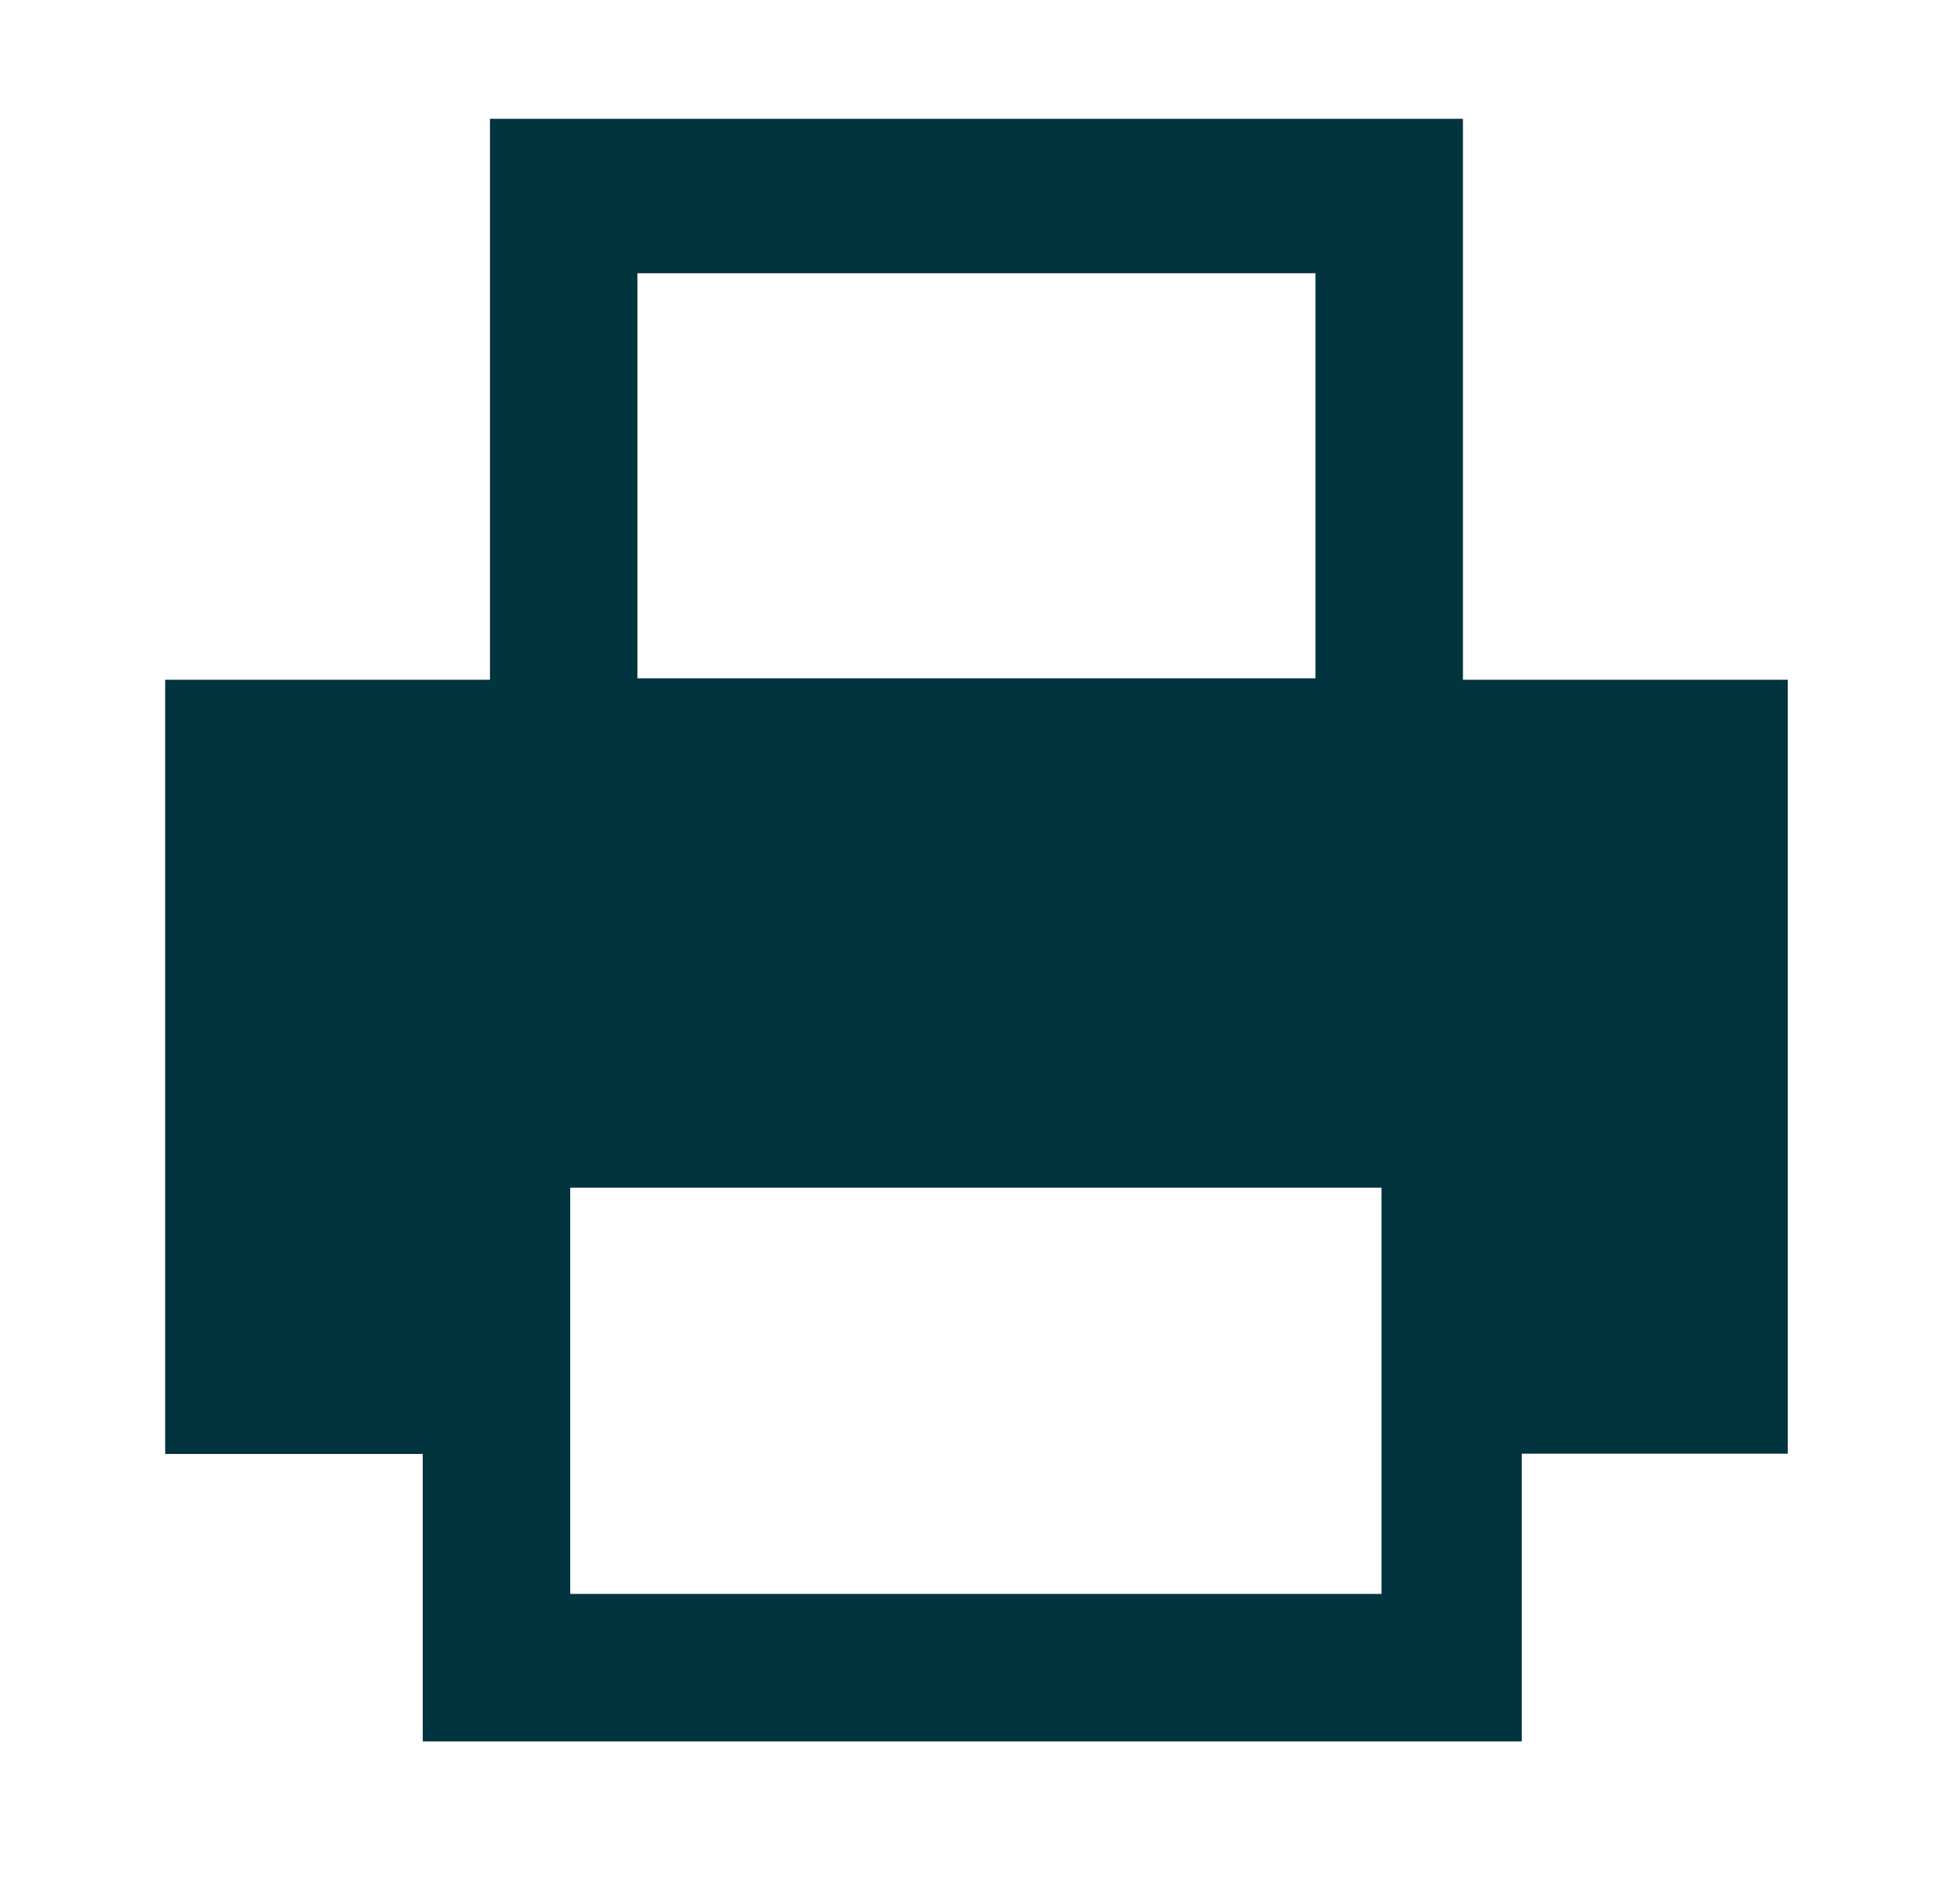
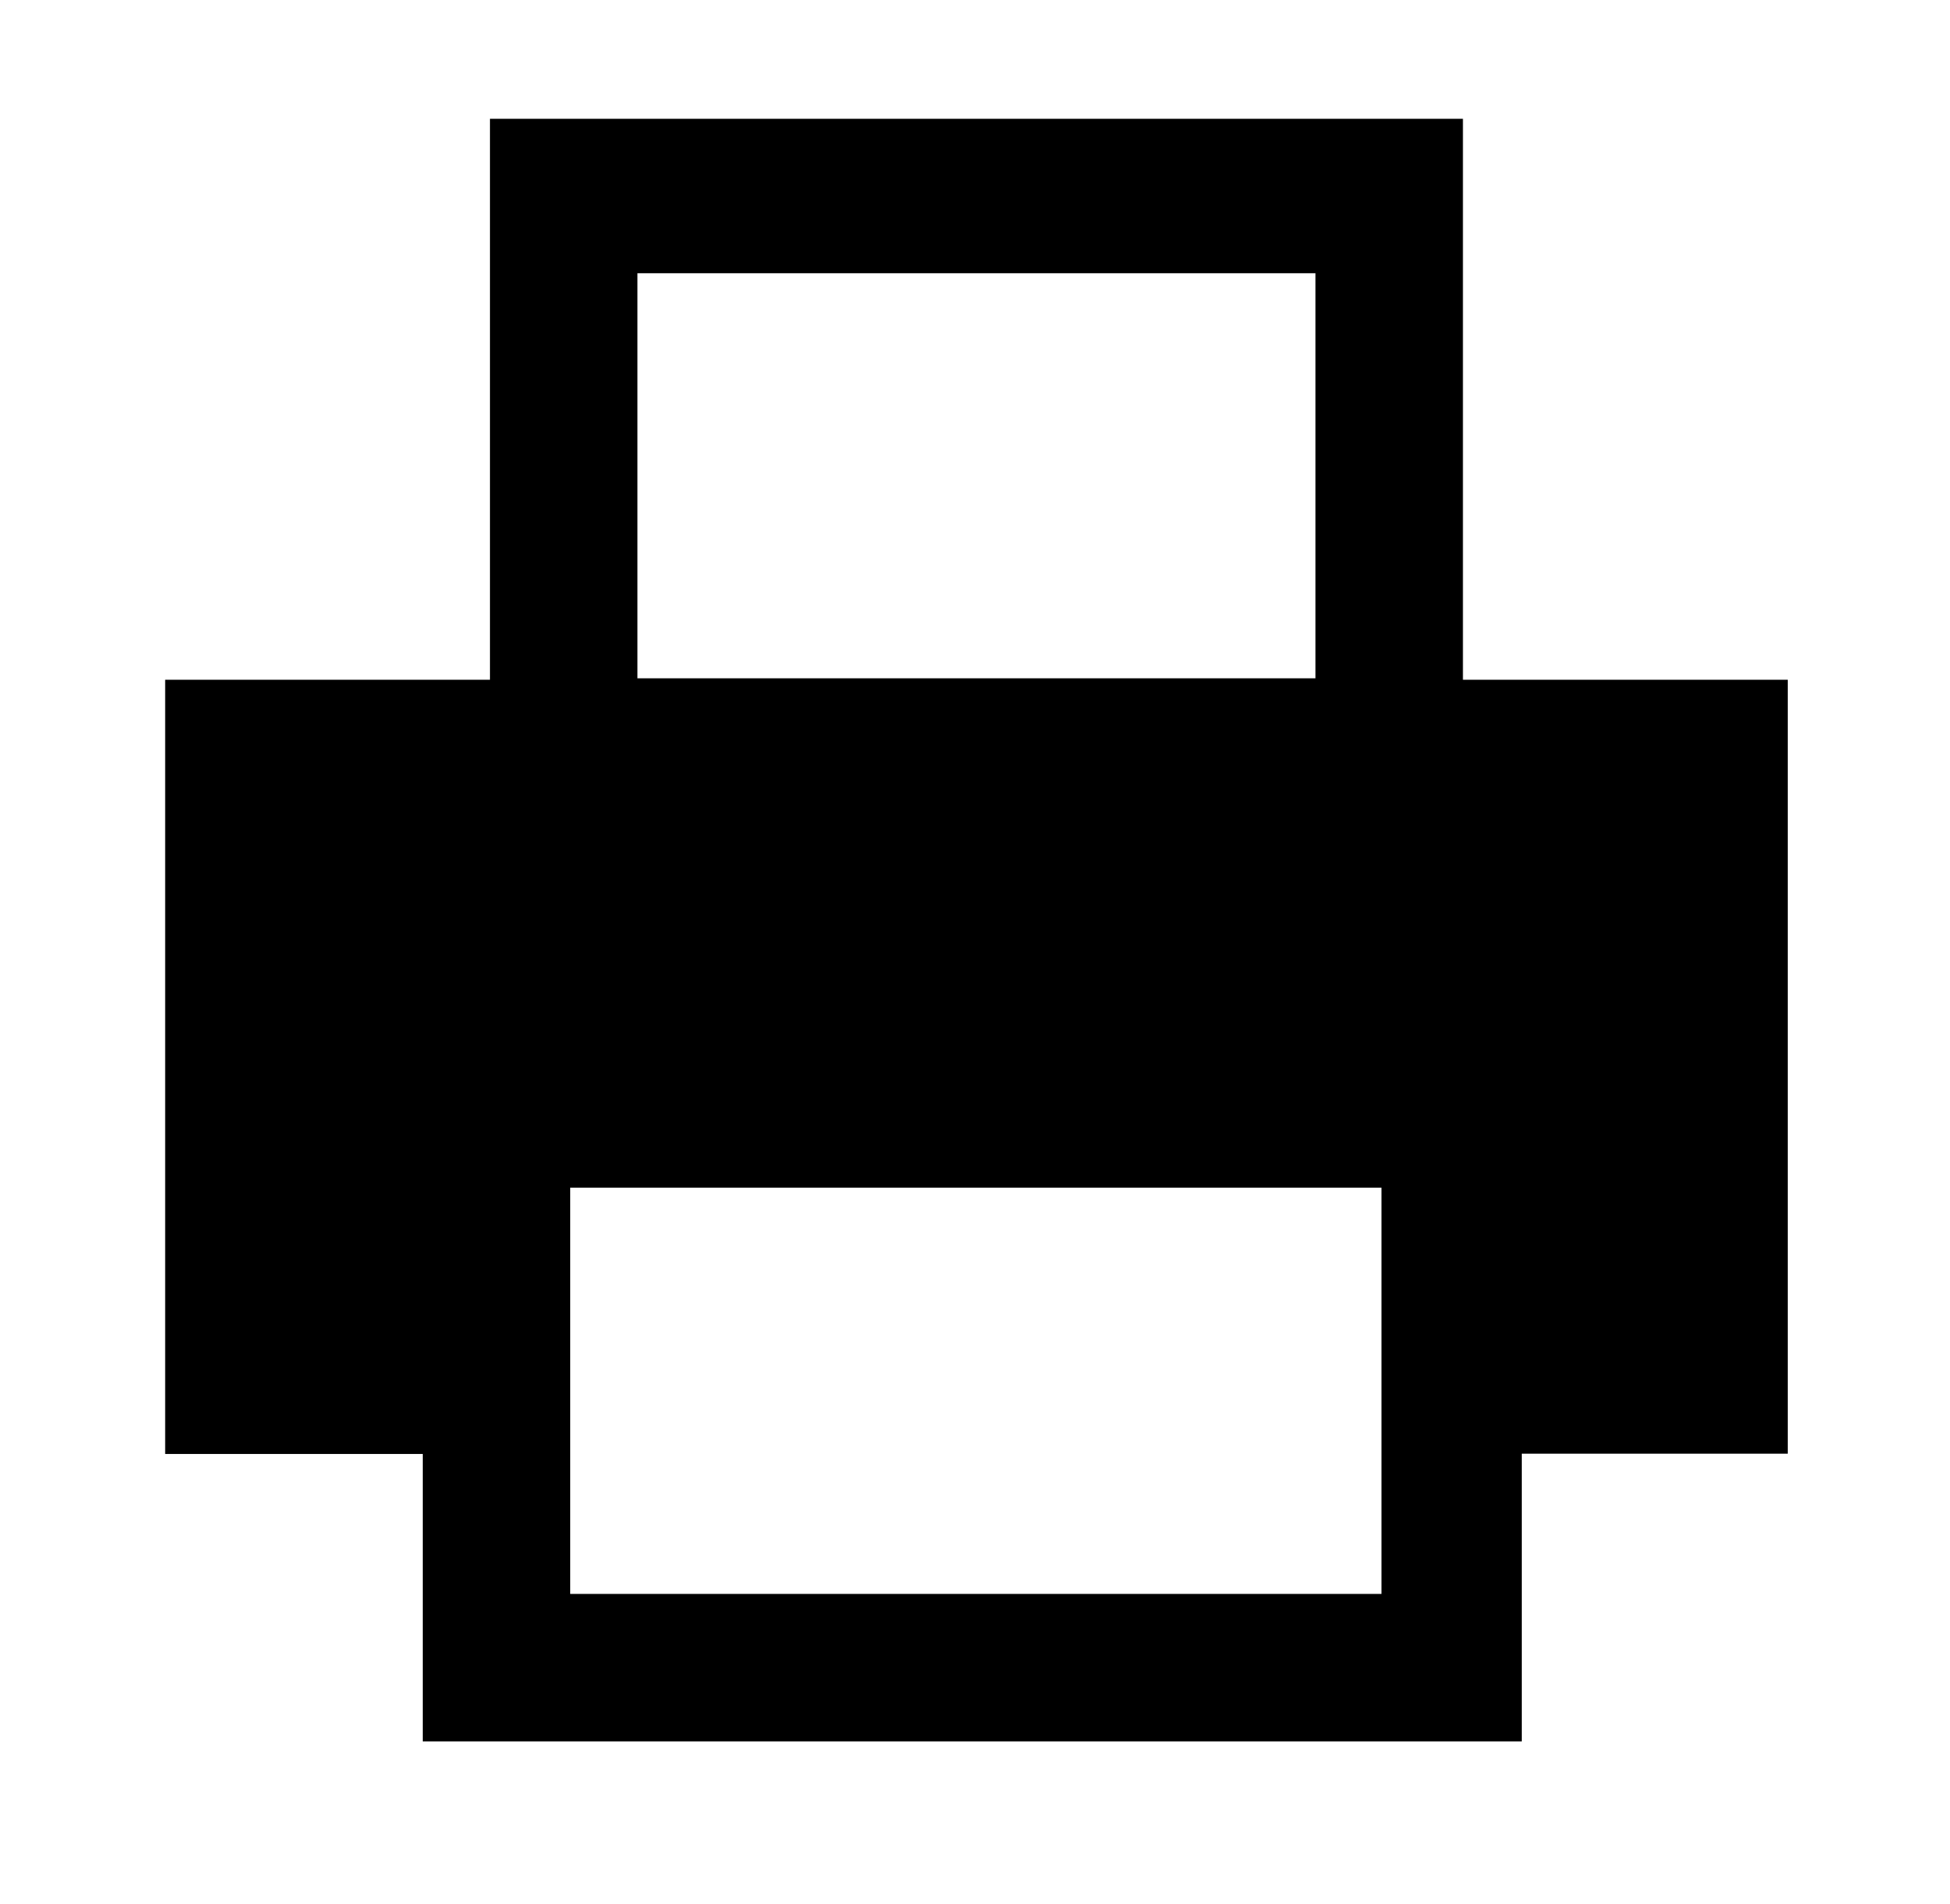
<svg xmlns="http://www.w3.org/2000/svg" version="1.1" id="Layer_1" x="0px" y="0px" viewBox="143 -41 673 657" enable-background="new 143 -41 673 657" xml:space="preserve">
-   <path fill="#02343F" d="M647.9,193.6V0H312.1v193.6H200v267.2h88.9V560h379.3v-99.3H760V193.6H647.9z M363,53.3H597v139.8H363V53.3z   M619.8,509.1h-280V368.9h280V509.1z" />
+   <path fill="@colorDarkBlueHover" d="M647.9,193.6V0H312.1v193.6H200v267.2h88.9V560h379.3v-99.3H760V193.6H647.9z M363,53.3H597v139.8H363V53.3z   M619.8,509.1h-280V368.9h280V509.1z" />
</svg>
